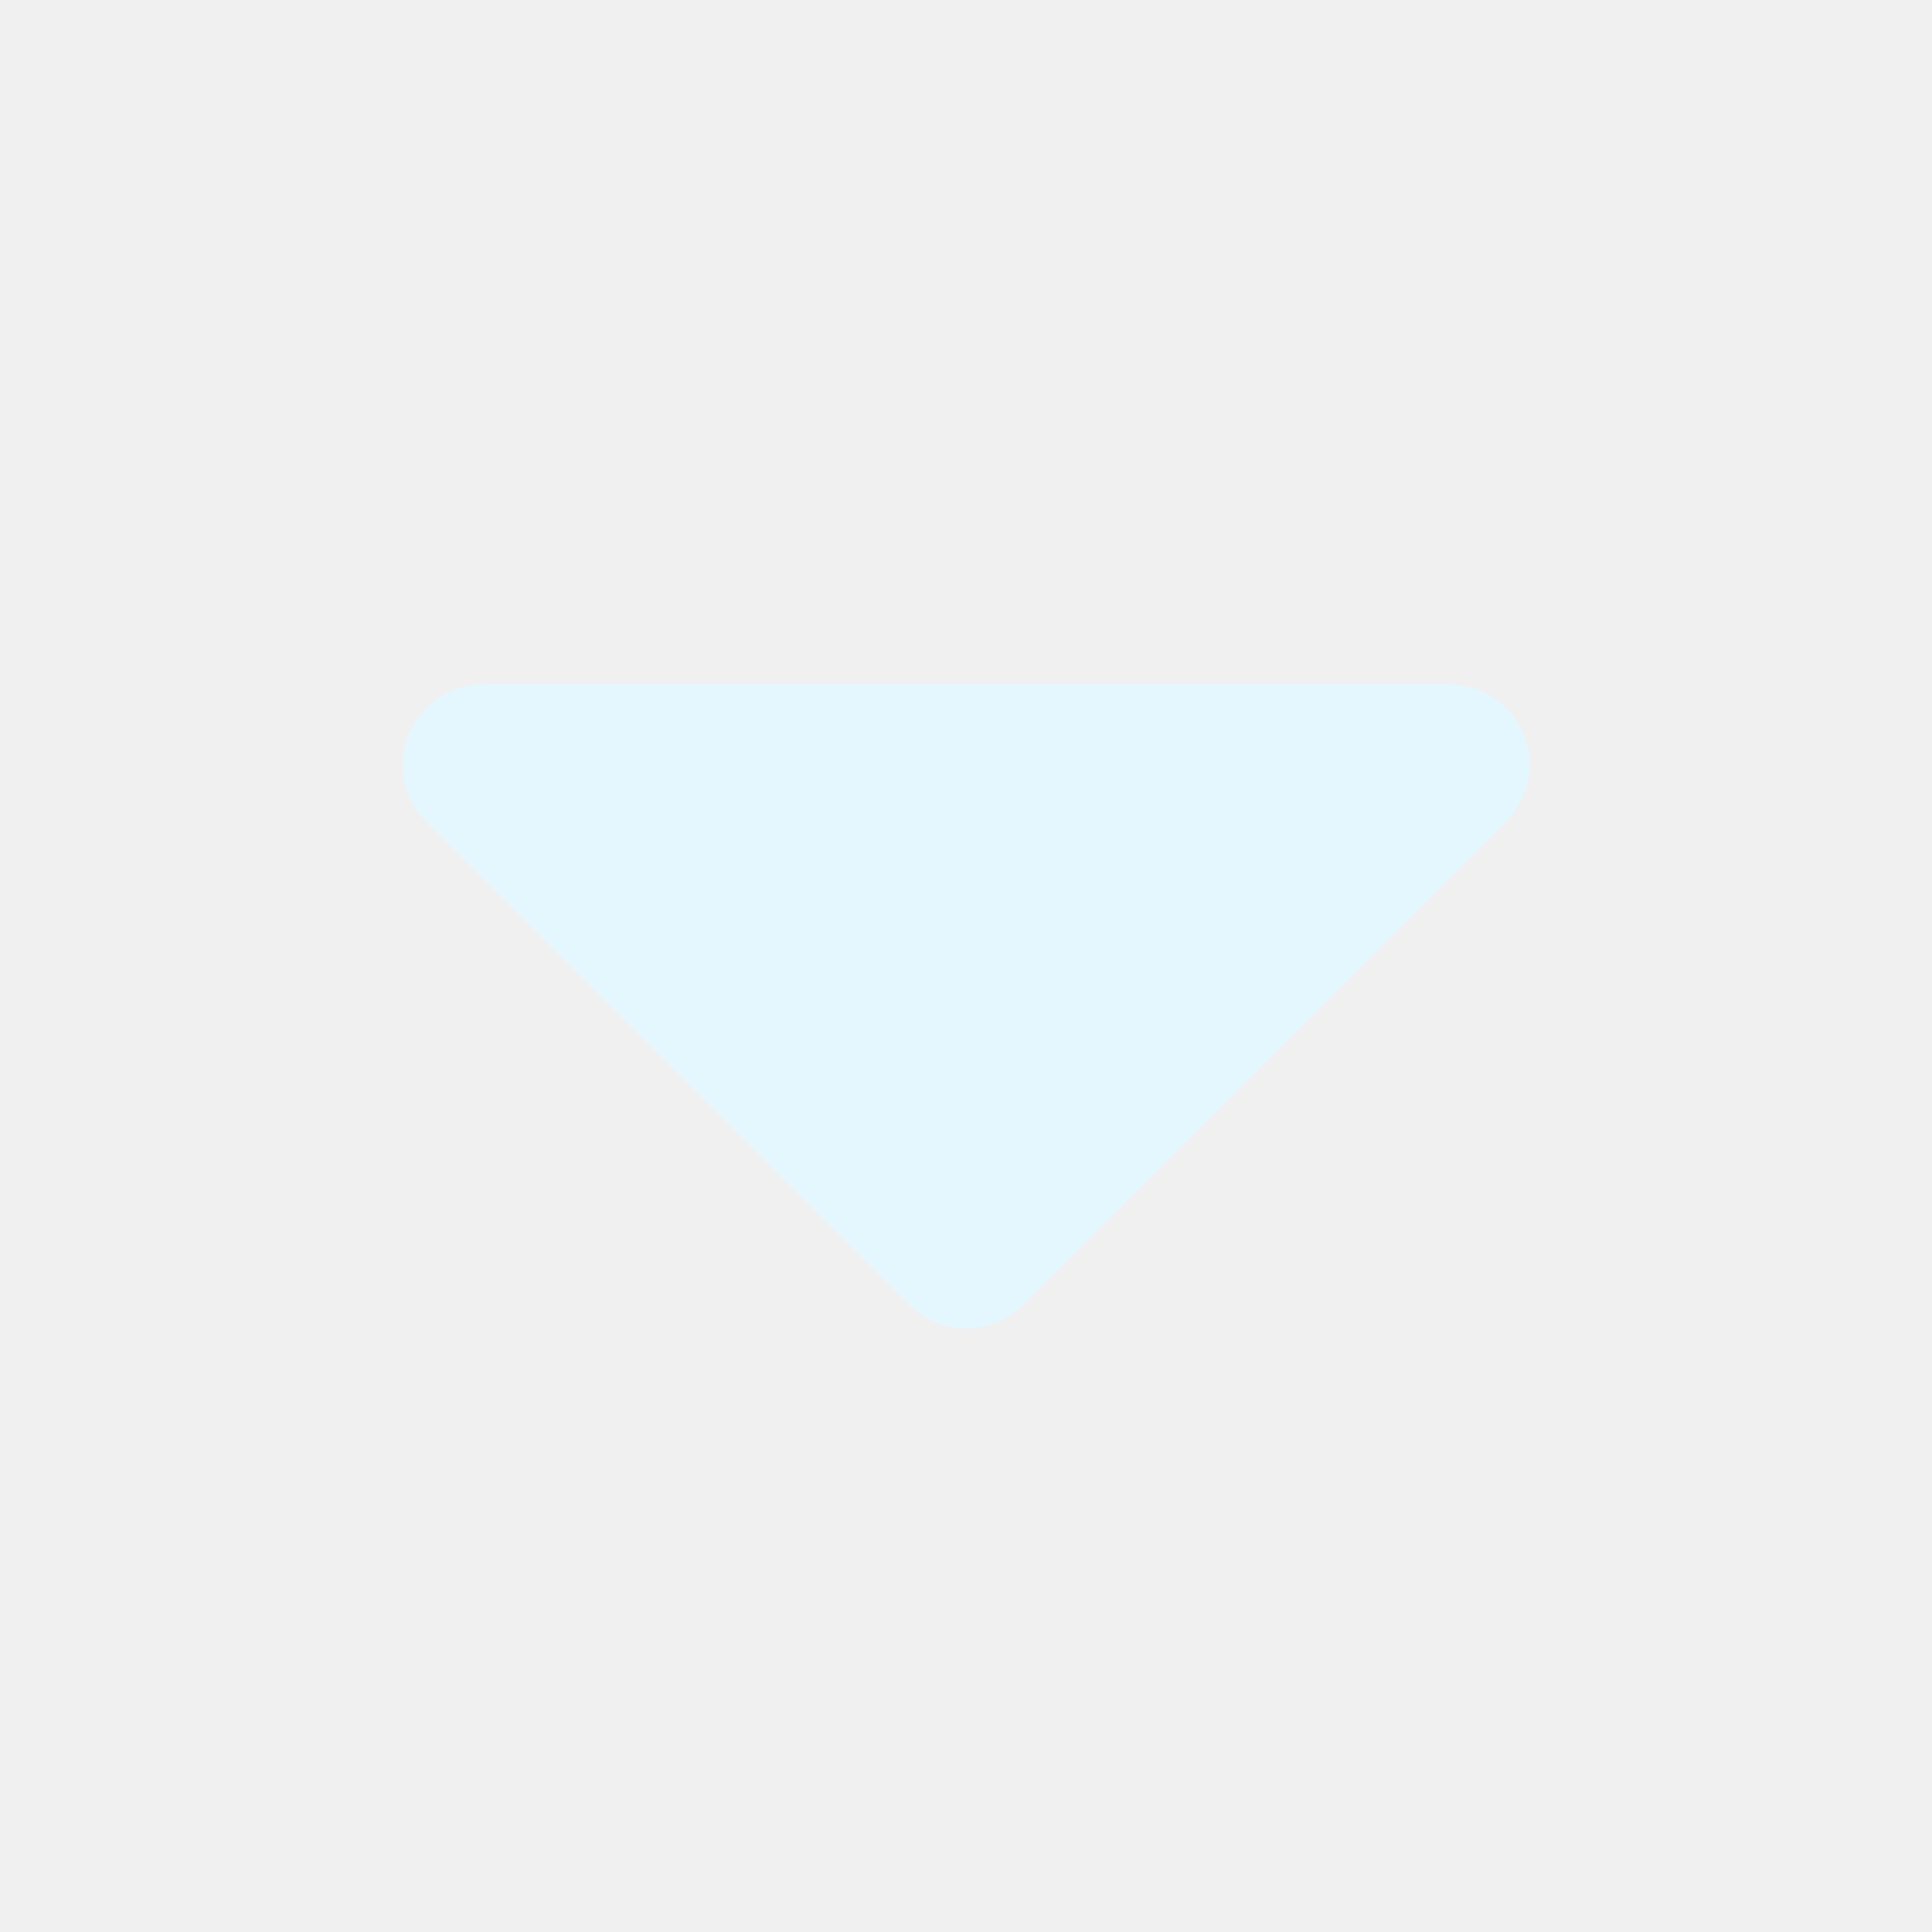
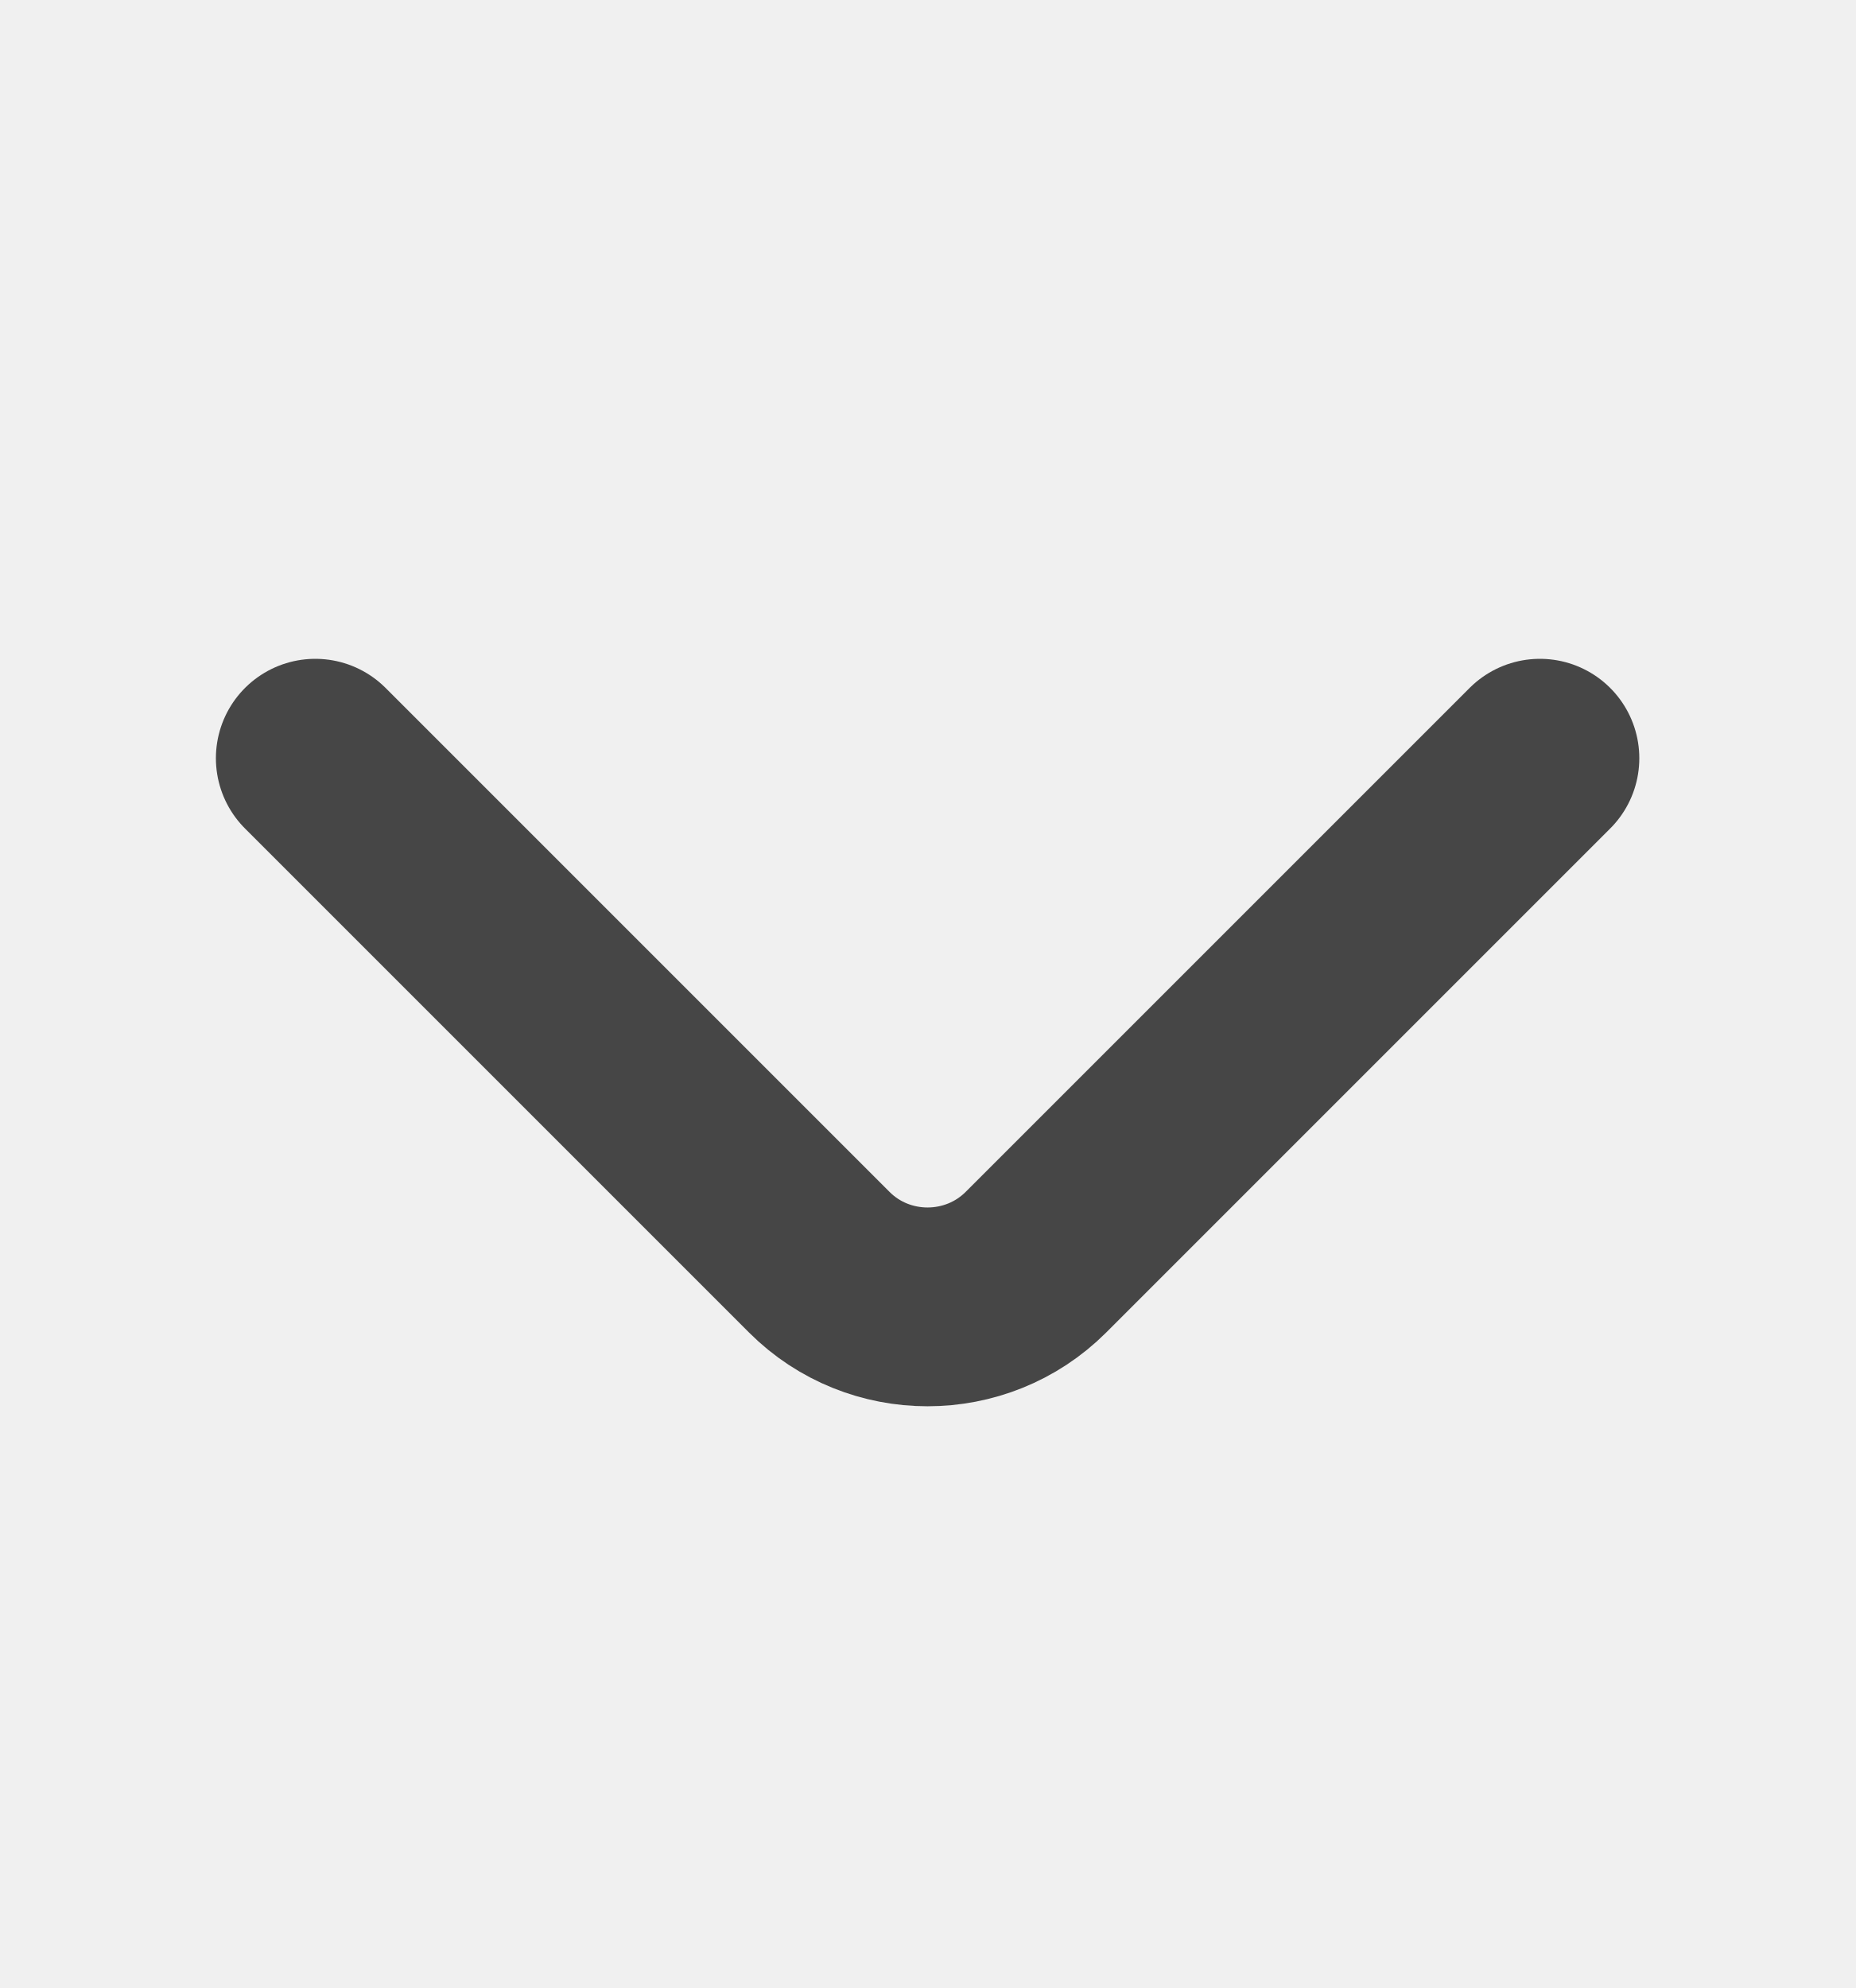
- <svg xmlns="http://www.w3.org/2000/svg" width="13" height="13" viewBox="0 0 13 13" fill="none">
-   <mask id="mask0_1_74239" style="mask-type:luminance" maskUnits="userSpaceOnUse" x="2" y="4" width="9" height="5">
-     <path d="M9.75 5.146L6.5 8.396L3.25 5.146H9.75Z" fill="white" stroke="white" stroke-width="1.083" stroke-linejoin="round" />
-   </mask>
-   <g mask="url(#mask0_1_74239)">
-     <path d="M0 0H13V13H0V0Z" fill="#E4F7FF" />
-   </g>
+ <svg xmlns="http://www.w3.org/2000/svg" width="14" height="15" viewBox="0 0 14 15" fill="none">
+   <path d="M11.619 5.721L7.816 9.524C7.366 9.973 6.631 9.973 6.182 9.524L2.379 5.721" stroke="#464646" stroke-width="1.5" stroke-miterlimit="10" stroke-linecap="round" stroke-linejoin="round" />
</svg>
